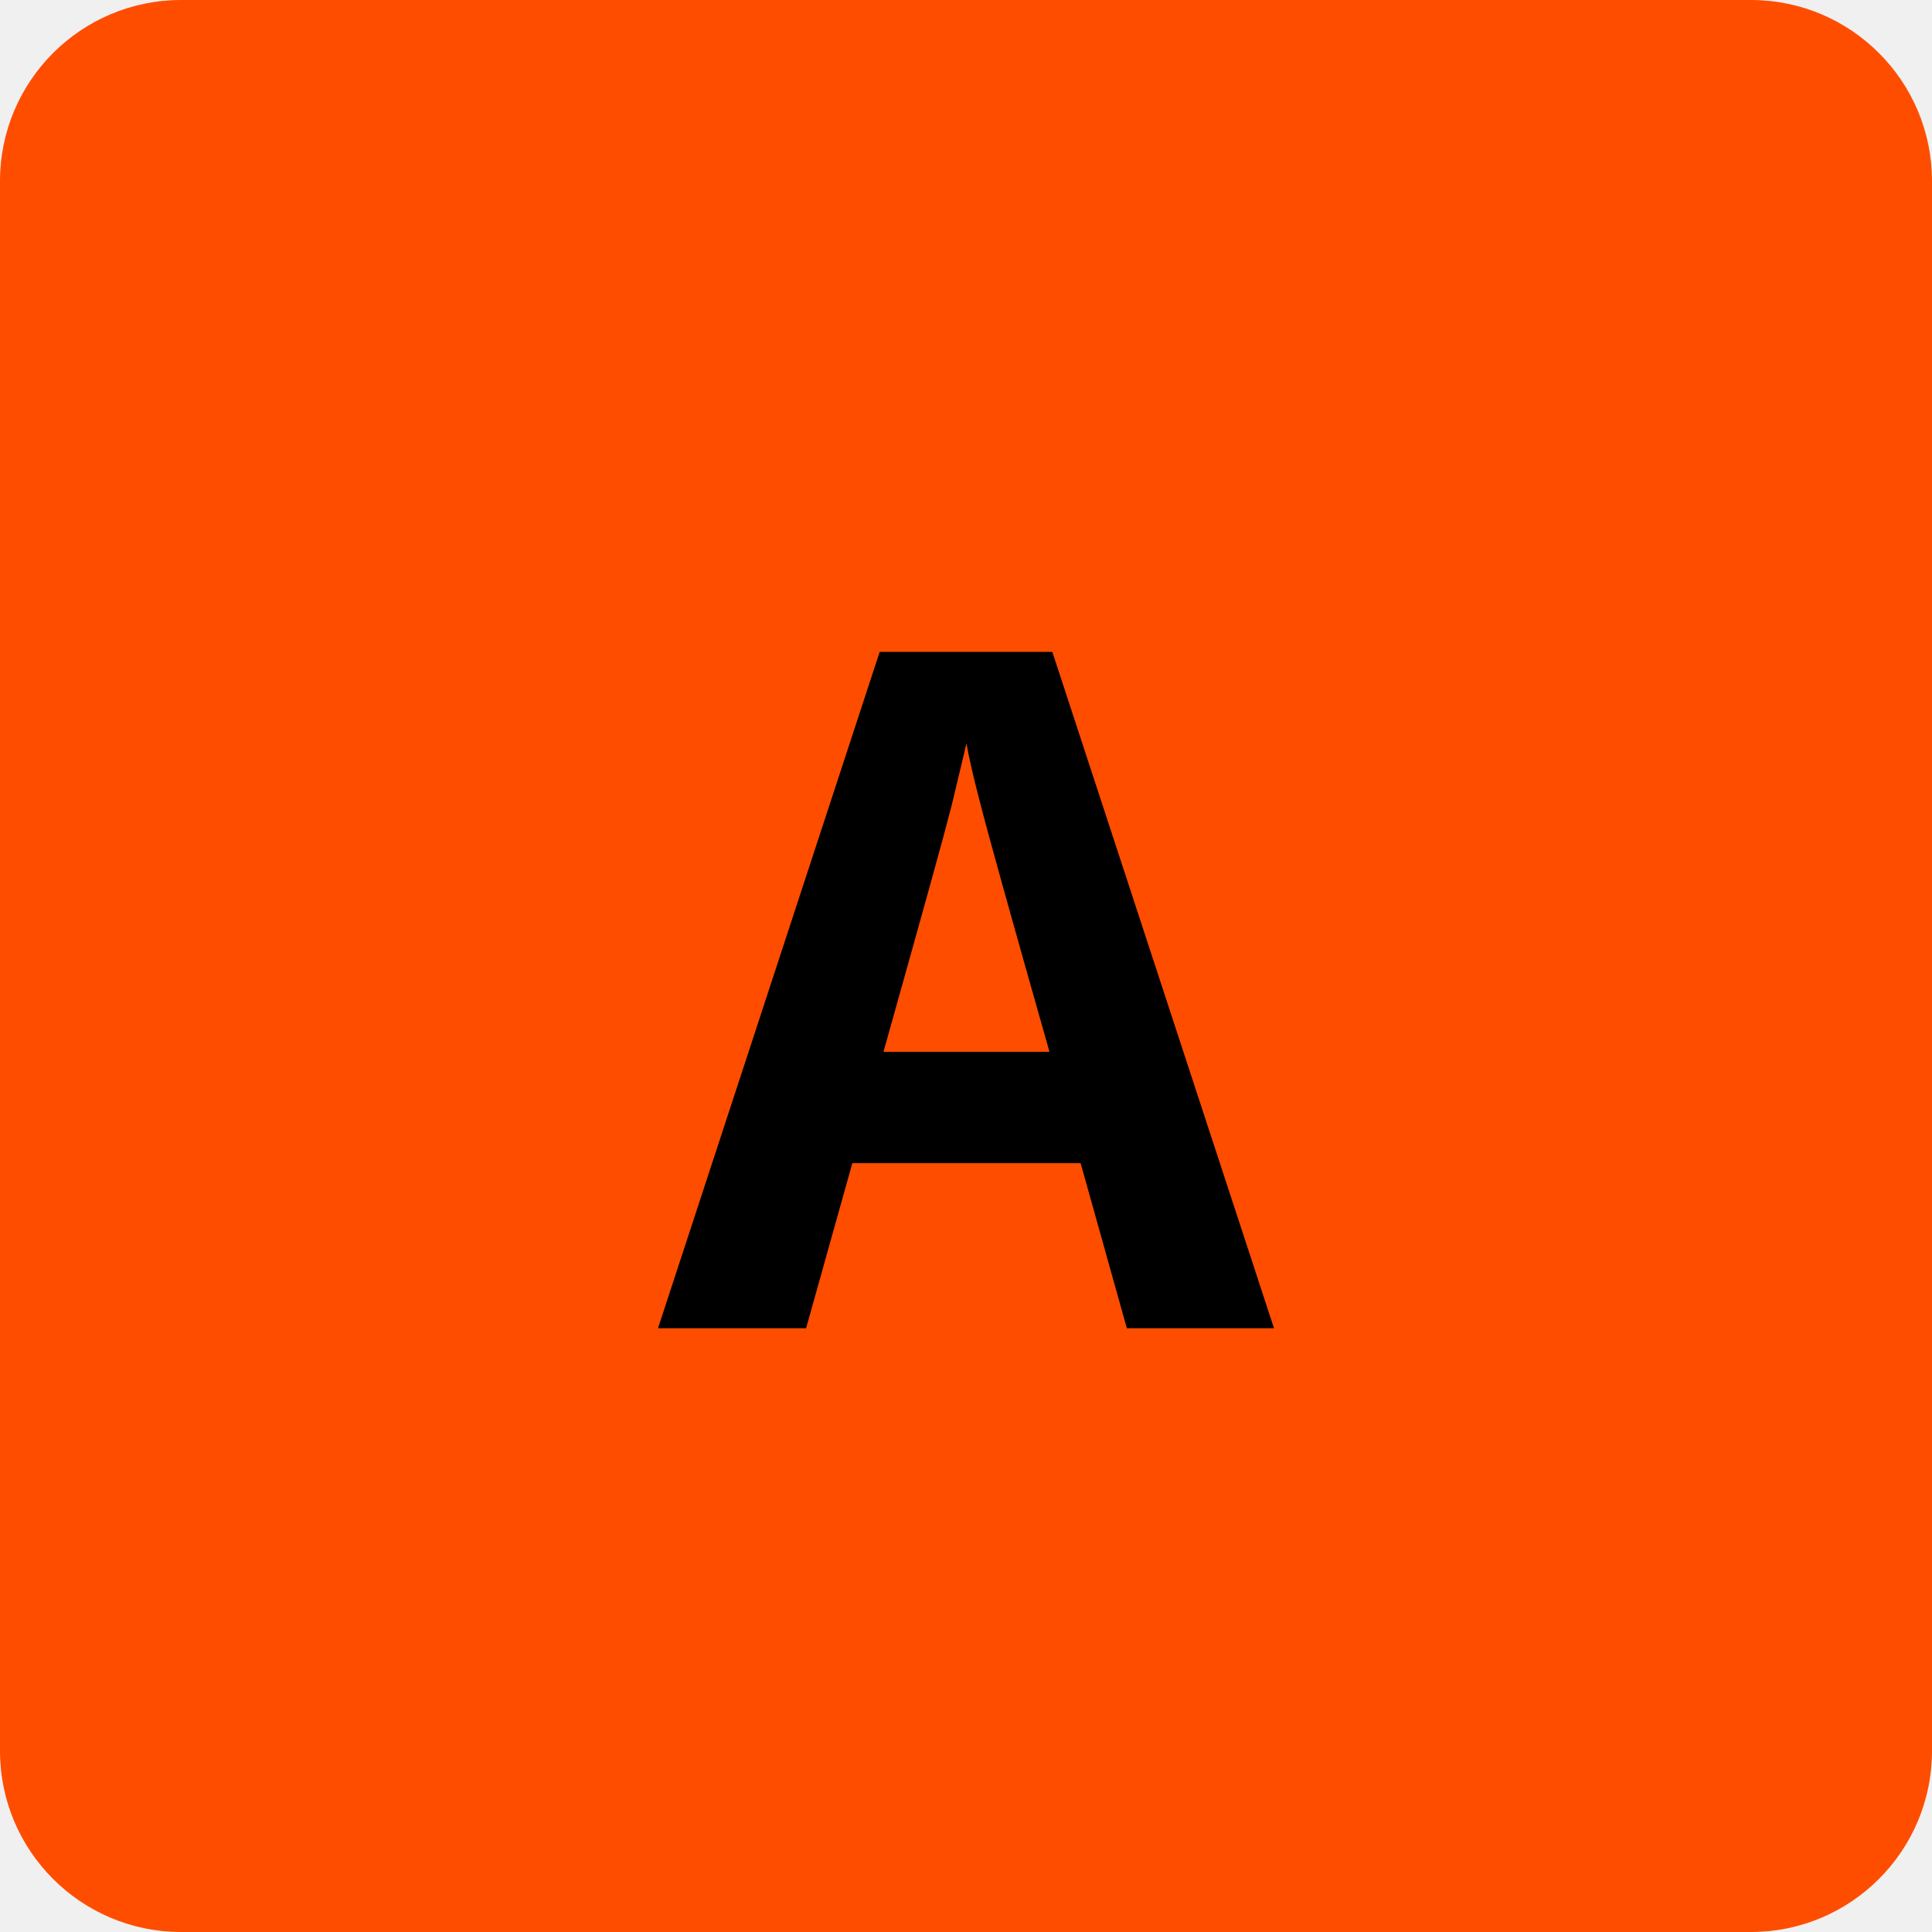
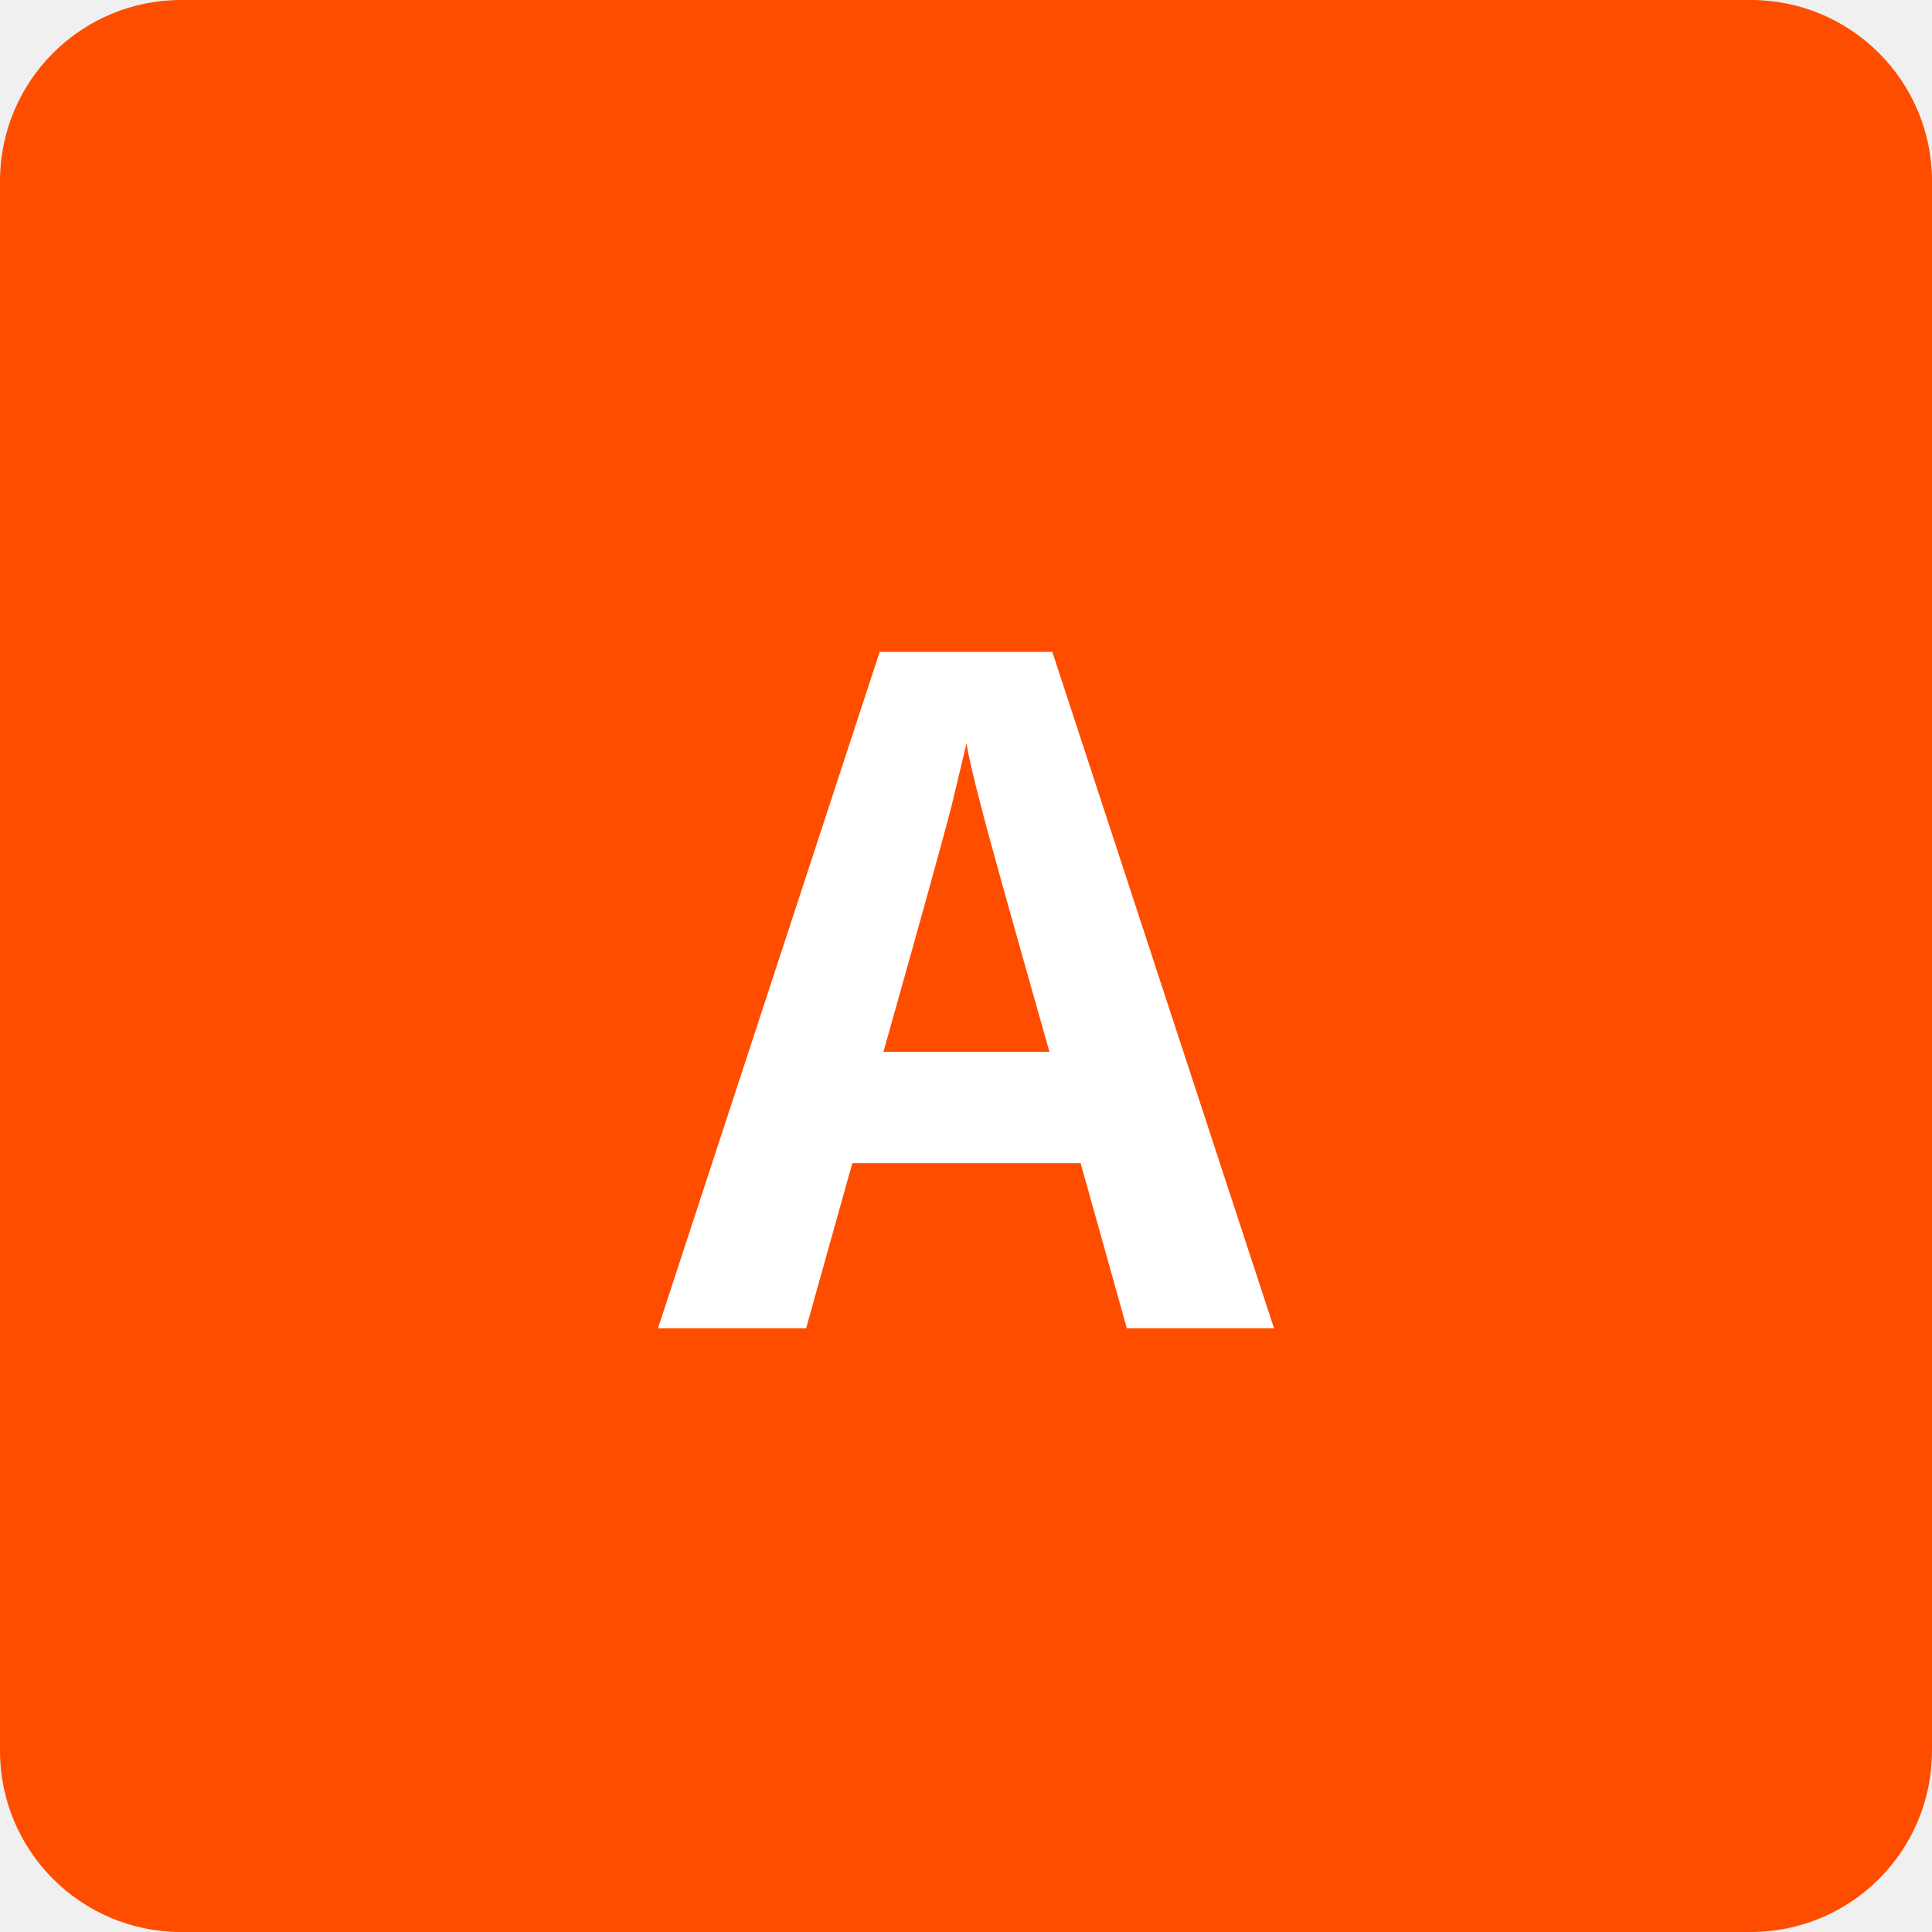
<svg xmlns="http://www.w3.org/2000/svg" viewBox="0 0 32 32" width="32" height="32">
  <rect width="32" height="32" rx="3" fill="#ff4d00" />
-   <text x="16" y="22" text-anchor="middle" font-family="ui-monospace, SFMono-Regular, Menlo, Monaco, Consolas, 'Liberation Mono', 'Courier New', monospace" font-weight="700" font-size="17" fill="#000000">A</text>
+   <text x="16" y="22" text-anchor="middle" font-family="ui-monospace, SFMono-Regular, Menlo, Monaco, Consolas, 'Liberation Mono', 'Courier New', monospace" font-weight="700" font-size="17" fill="#ffffff">A</text>
</svg>
